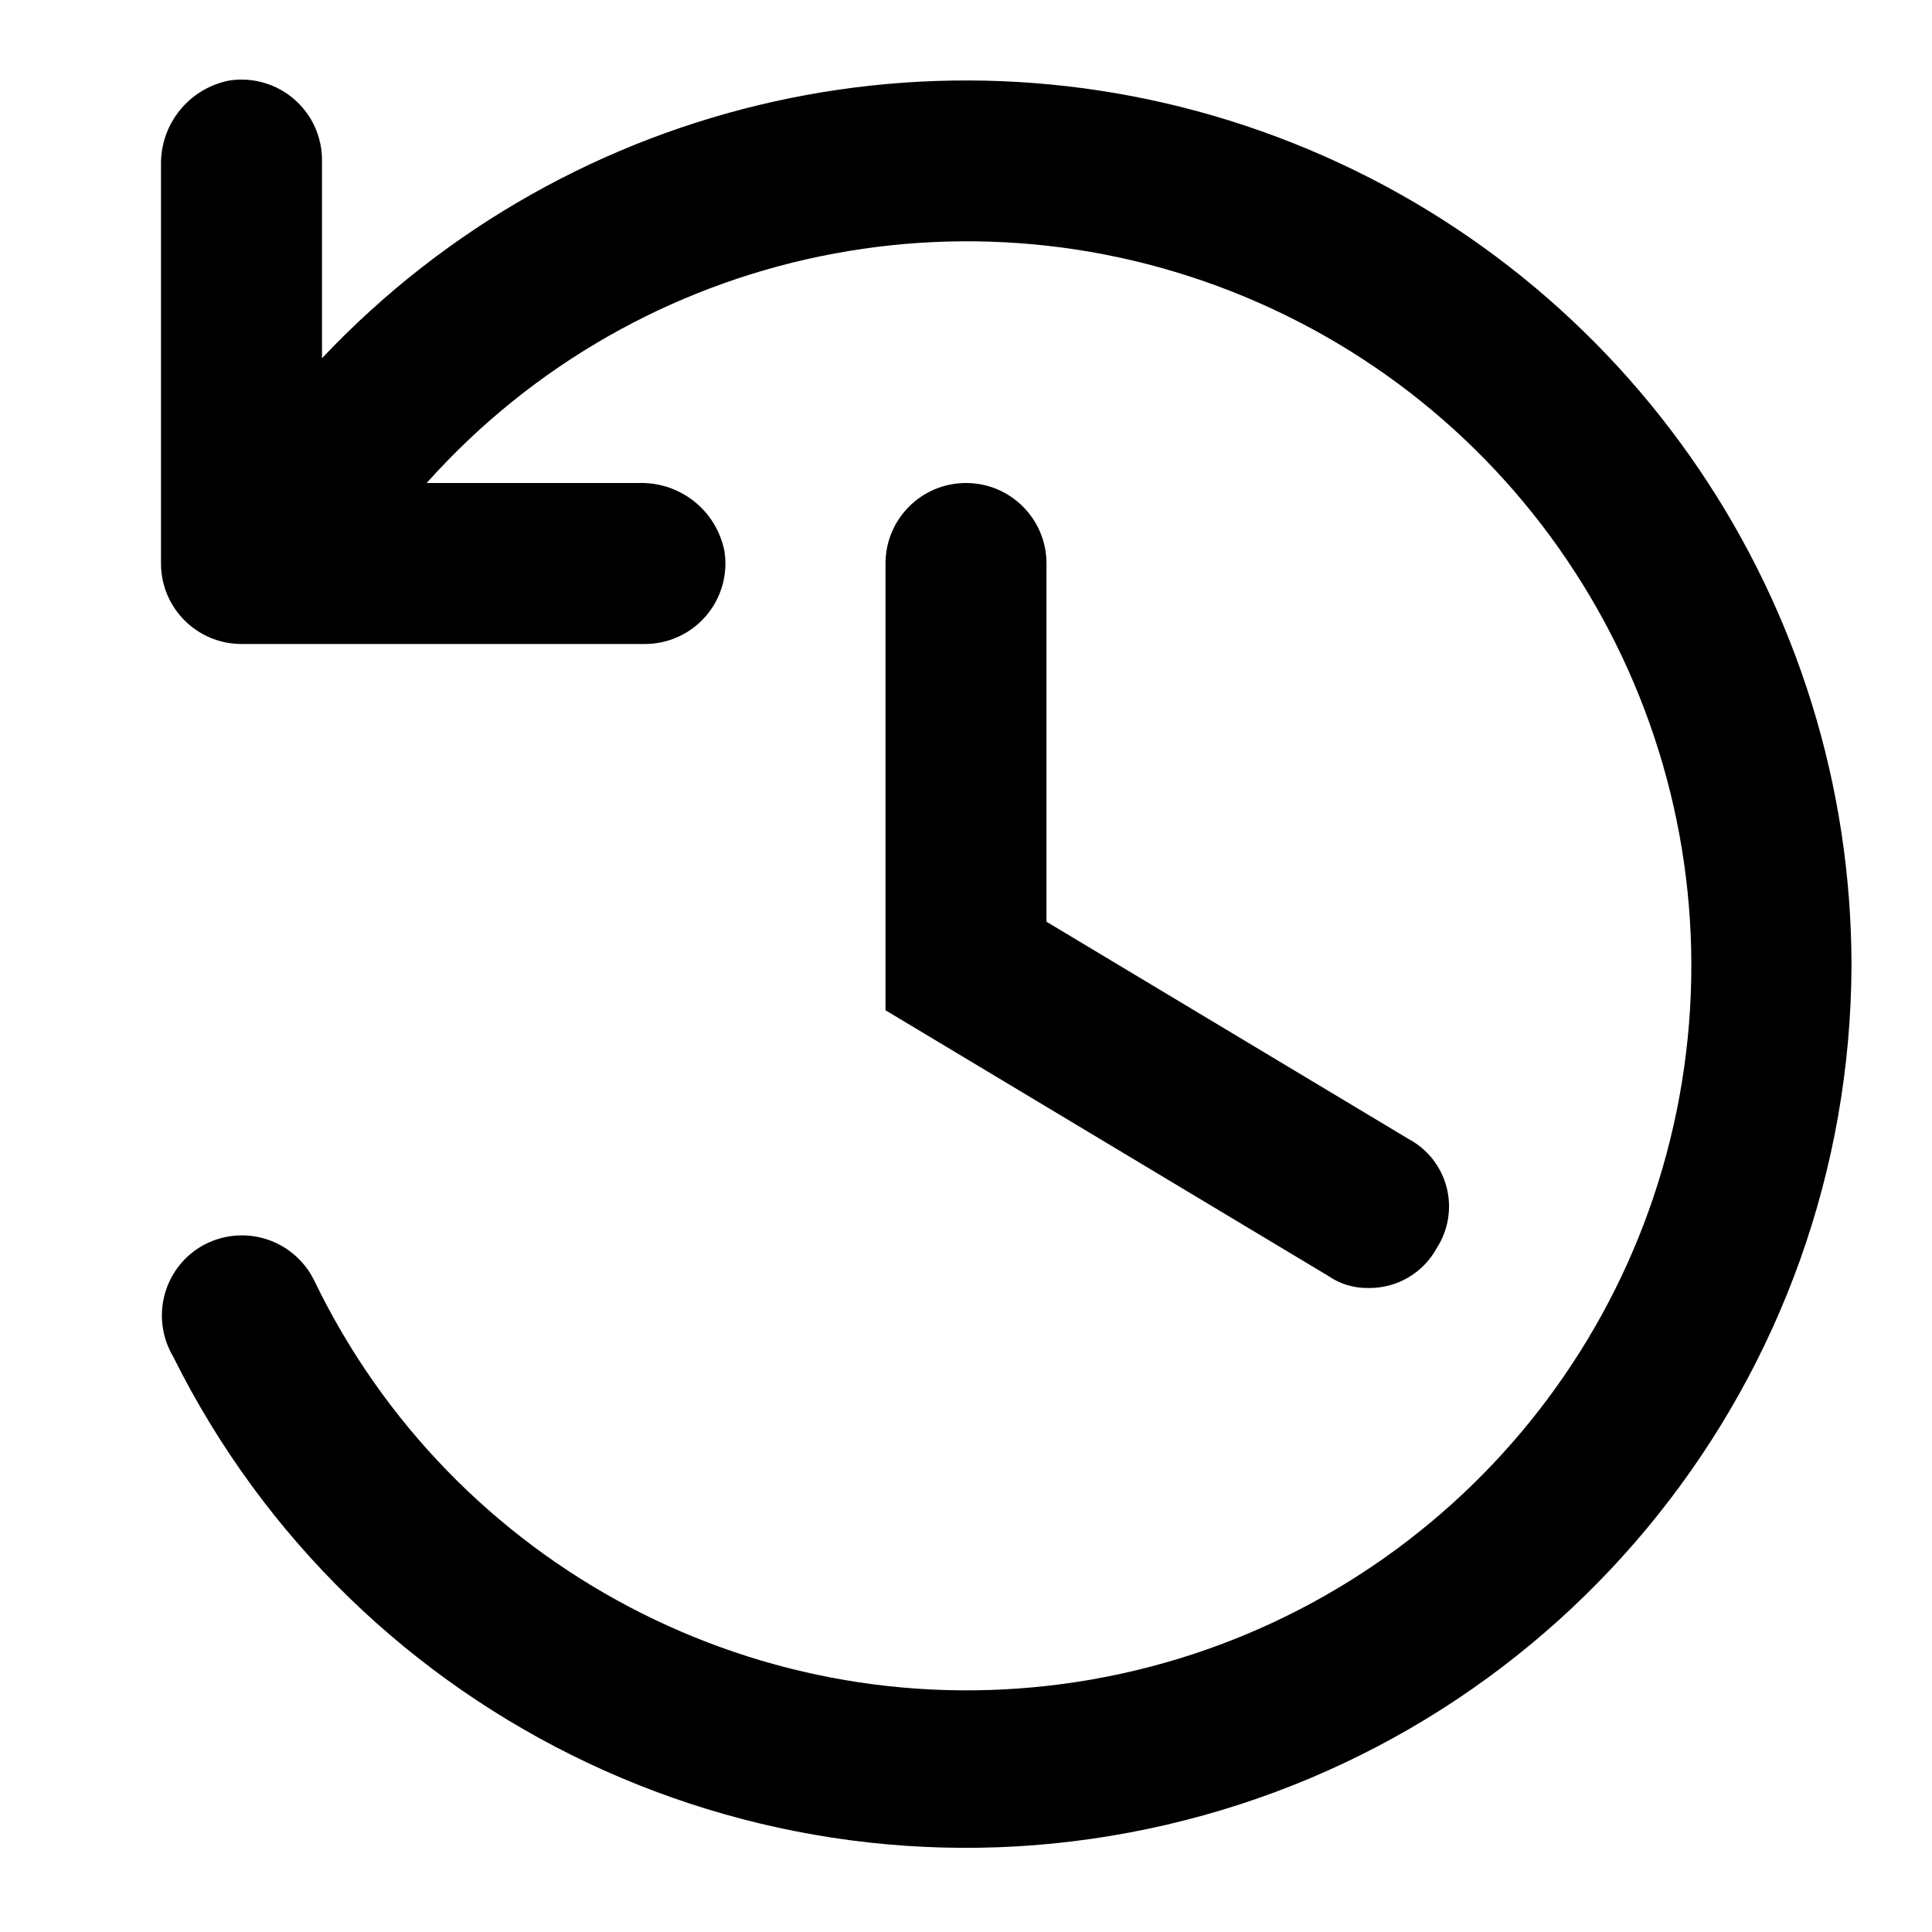
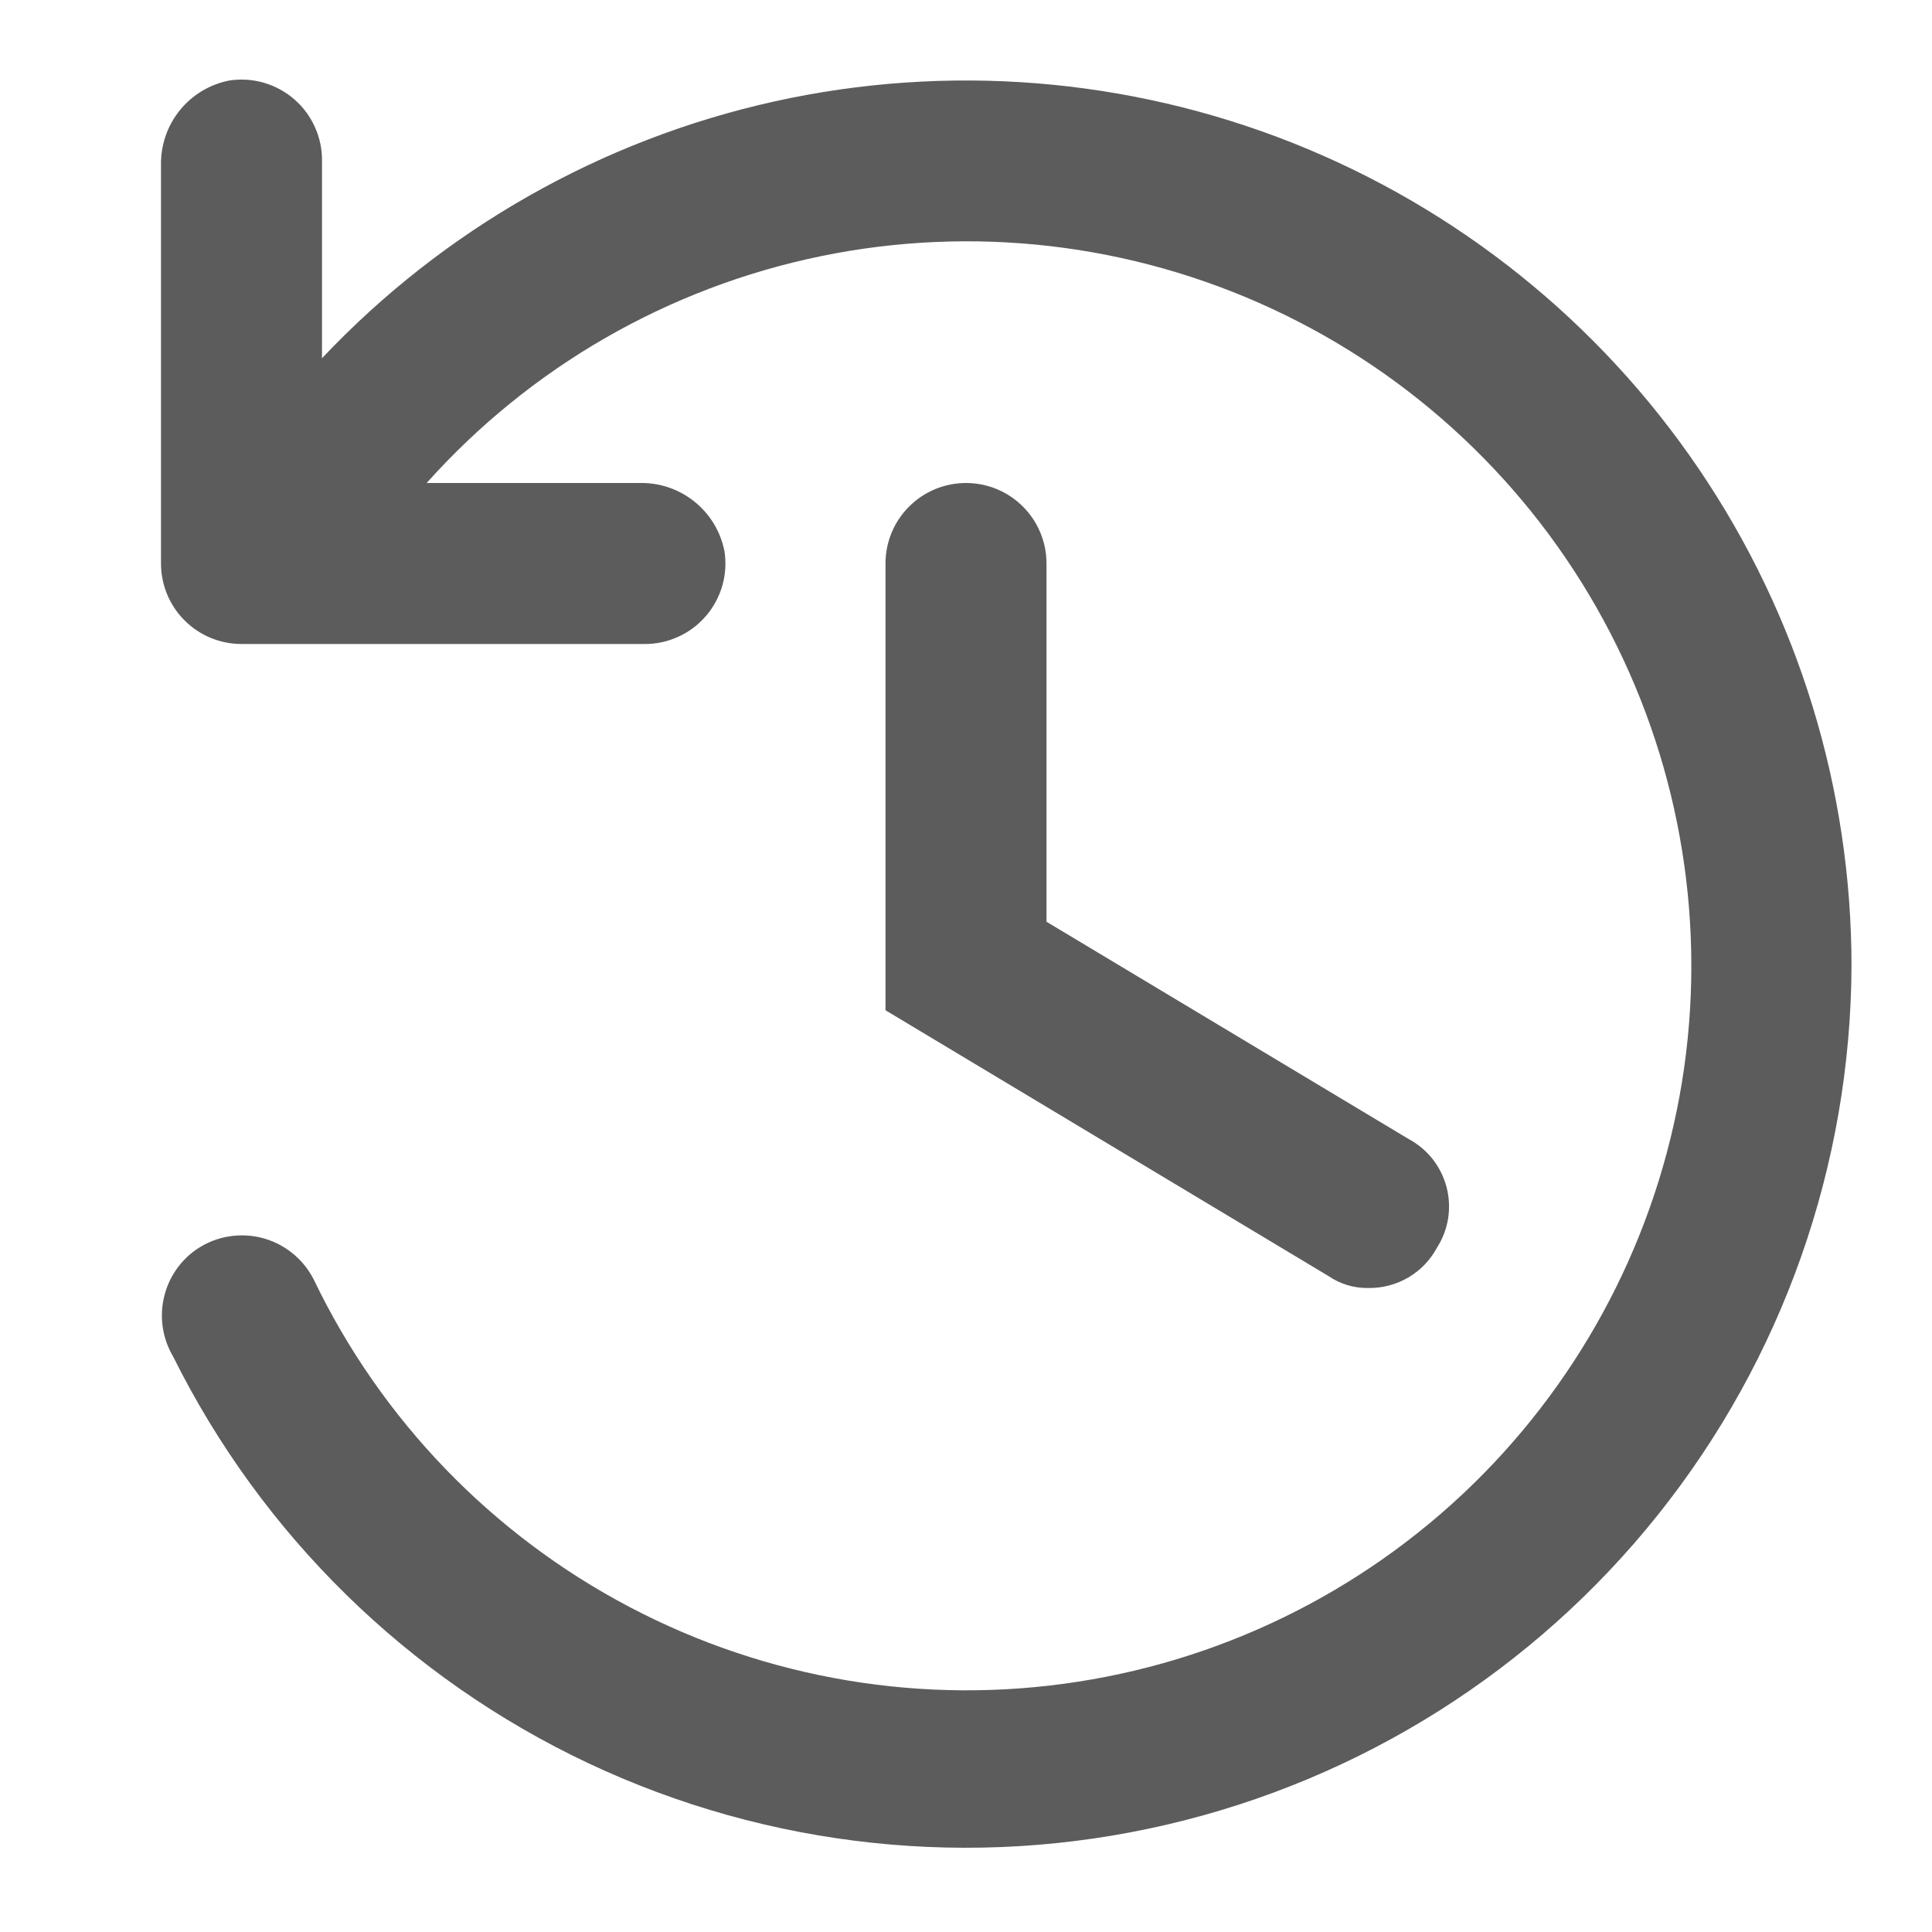
- <svg xmlns="http://www.w3.org/2000/svg" width="800px" height="800px" viewBox="0 0 48 48" fill="#000000">
-   <g id="SVGRepo_bgCarrier" stroke-width="0" />
-   <g id="SVGRepo_tracerCarrier" stroke-linecap="round" stroke-linejoin="round" />
-   <g id="SVGRepo_iconCarrier">
-     <g id="Layer_2" data-name="Layer 2">
-       <g id="invisible_box" data-name="invisible box">
-         <rect width="48" height="48" fill="none" />
-       </g>
-       <g id="icons_Q2" data-name="icons Q2">
-         <path d="M46,24A22,22,0,0,1,4.3,33.7a2,2,0,0,1,.5-2.6,2,2,0,0,1,3,.7A18,18,0,1,0,10.6,12h5.3A2.1,2.1,0,0,1,18,13.7,2,2,0,0,1,16,16H6a2,2,0,0,1-2-2V4.1A2.1,2.1,0,0,1,5.7,2,2,2,0,0,1,8,4V8.9A22,22,0,0,1,46,24Z" />
-         <path d="M34,32a1.7,1.7,0,0,1-1-.3L22,25.1V14a2,2,0,0,1,4,0v8.9l9,5.4a1.9,1.9,0,0,1,.7,2.7A1.9,1.9,0,0,1,34,32Z" />
-       </g>
-     </g>
-   </g>
+ <svg xmlns="http://www.w3.org/2000/svg" width="24" height="24" viewBox="0 0 24 24" fill="none">
+   <path d="M23 12C22.99 14.476 22.144 16.876 20.6 18.812C19.056 20.748 16.904 22.106 14.492 22.667C12.081 23.229 9.55 22.959 7.31 21.904C5.07 20.848 3.252 19.067 2.15 16.85C2.026 16.64 1.983 16.392 2.029 16.153C2.075 15.913 2.207 15.699 2.4 15.55C2.517 15.461 2.652 15.399 2.796 15.368C2.94 15.338 3.089 15.339 3.232 15.372C3.376 15.406 3.51 15.47 3.625 15.562C3.741 15.653 3.834 15.768 3.9 15.9C4.737 17.64 6.112 19.065 7.821 19.963C9.53 20.862 11.482 21.188 13.39 20.891C15.299 20.595 17.061 19.693 18.417 18.319C19.773 16.944 20.651 15.17 20.922 13.258C21.192 11.346 20.84 9.398 19.918 7.701C18.997 6.005 17.553 4.649 15.802 3.836C14.051 3.022 12.085 2.793 10.194 3.183C8.303 3.573 6.587 4.56 5.3 6H7.95C8.197 5.995 8.438 6.078 8.63 6.234C8.822 6.389 8.953 6.607 9 6.85C9.022 6.993 9.012 7.14 8.972 7.279C8.931 7.418 8.861 7.547 8.766 7.656C8.671 7.766 8.553 7.853 8.421 7.912C8.289 7.972 8.145 8.002 8 8H3C2.735 8 2.48 7.895 2.293 7.707C2.105 7.52 2 7.265 2 7V2.05C1.996 1.803 2.078 1.562 2.234 1.37C2.389 1.178 2.607 1.047 2.85 1C2.993 0.978 3.14 0.988 3.279 1.028C3.418 1.069 3.547 1.139 3.656 1.234C3.766 1.329 3.853 1.447 3.912 1.579C3.972 1.711 4.002 1.855 4 2V4.45C5.512 2.848 7.47 1.737 9.62 1.26C11.771 0.784 14.015 0.964 16.062 1.777C18.109 2.591 19.865 4 21.102 5.823C22.339 7.645 23 9.797 23 12Z" fill="#5C5C5C" />
+   <path d="M17 16C16.822 16.004 16.647 15.951 16.5 15.85L11 12.55V7C11 6.735 11.105 6.48 11.293 6.293C11.48 6.105 11.735 6 12 6C12.265 6 12.52 6.105 12.707 6.293C12.895 6.48 13 6.735 13 7V11.45L17.5 14.15C17.615 14.212 17.717 14.297 17.798 14.4C17.878 14.503 17.937 14.622 17.97 14.748C18.003 14.875 18.009 15.008 17.989 15.137C17.968 15.266 17.921 15.39 17.85 15.5C17.768 15.653 17.645 15.781 17.495 15.869C17.345 15.957 17.174 16.002 17 16Z" fill="#5C5C5C" />
</svg>
